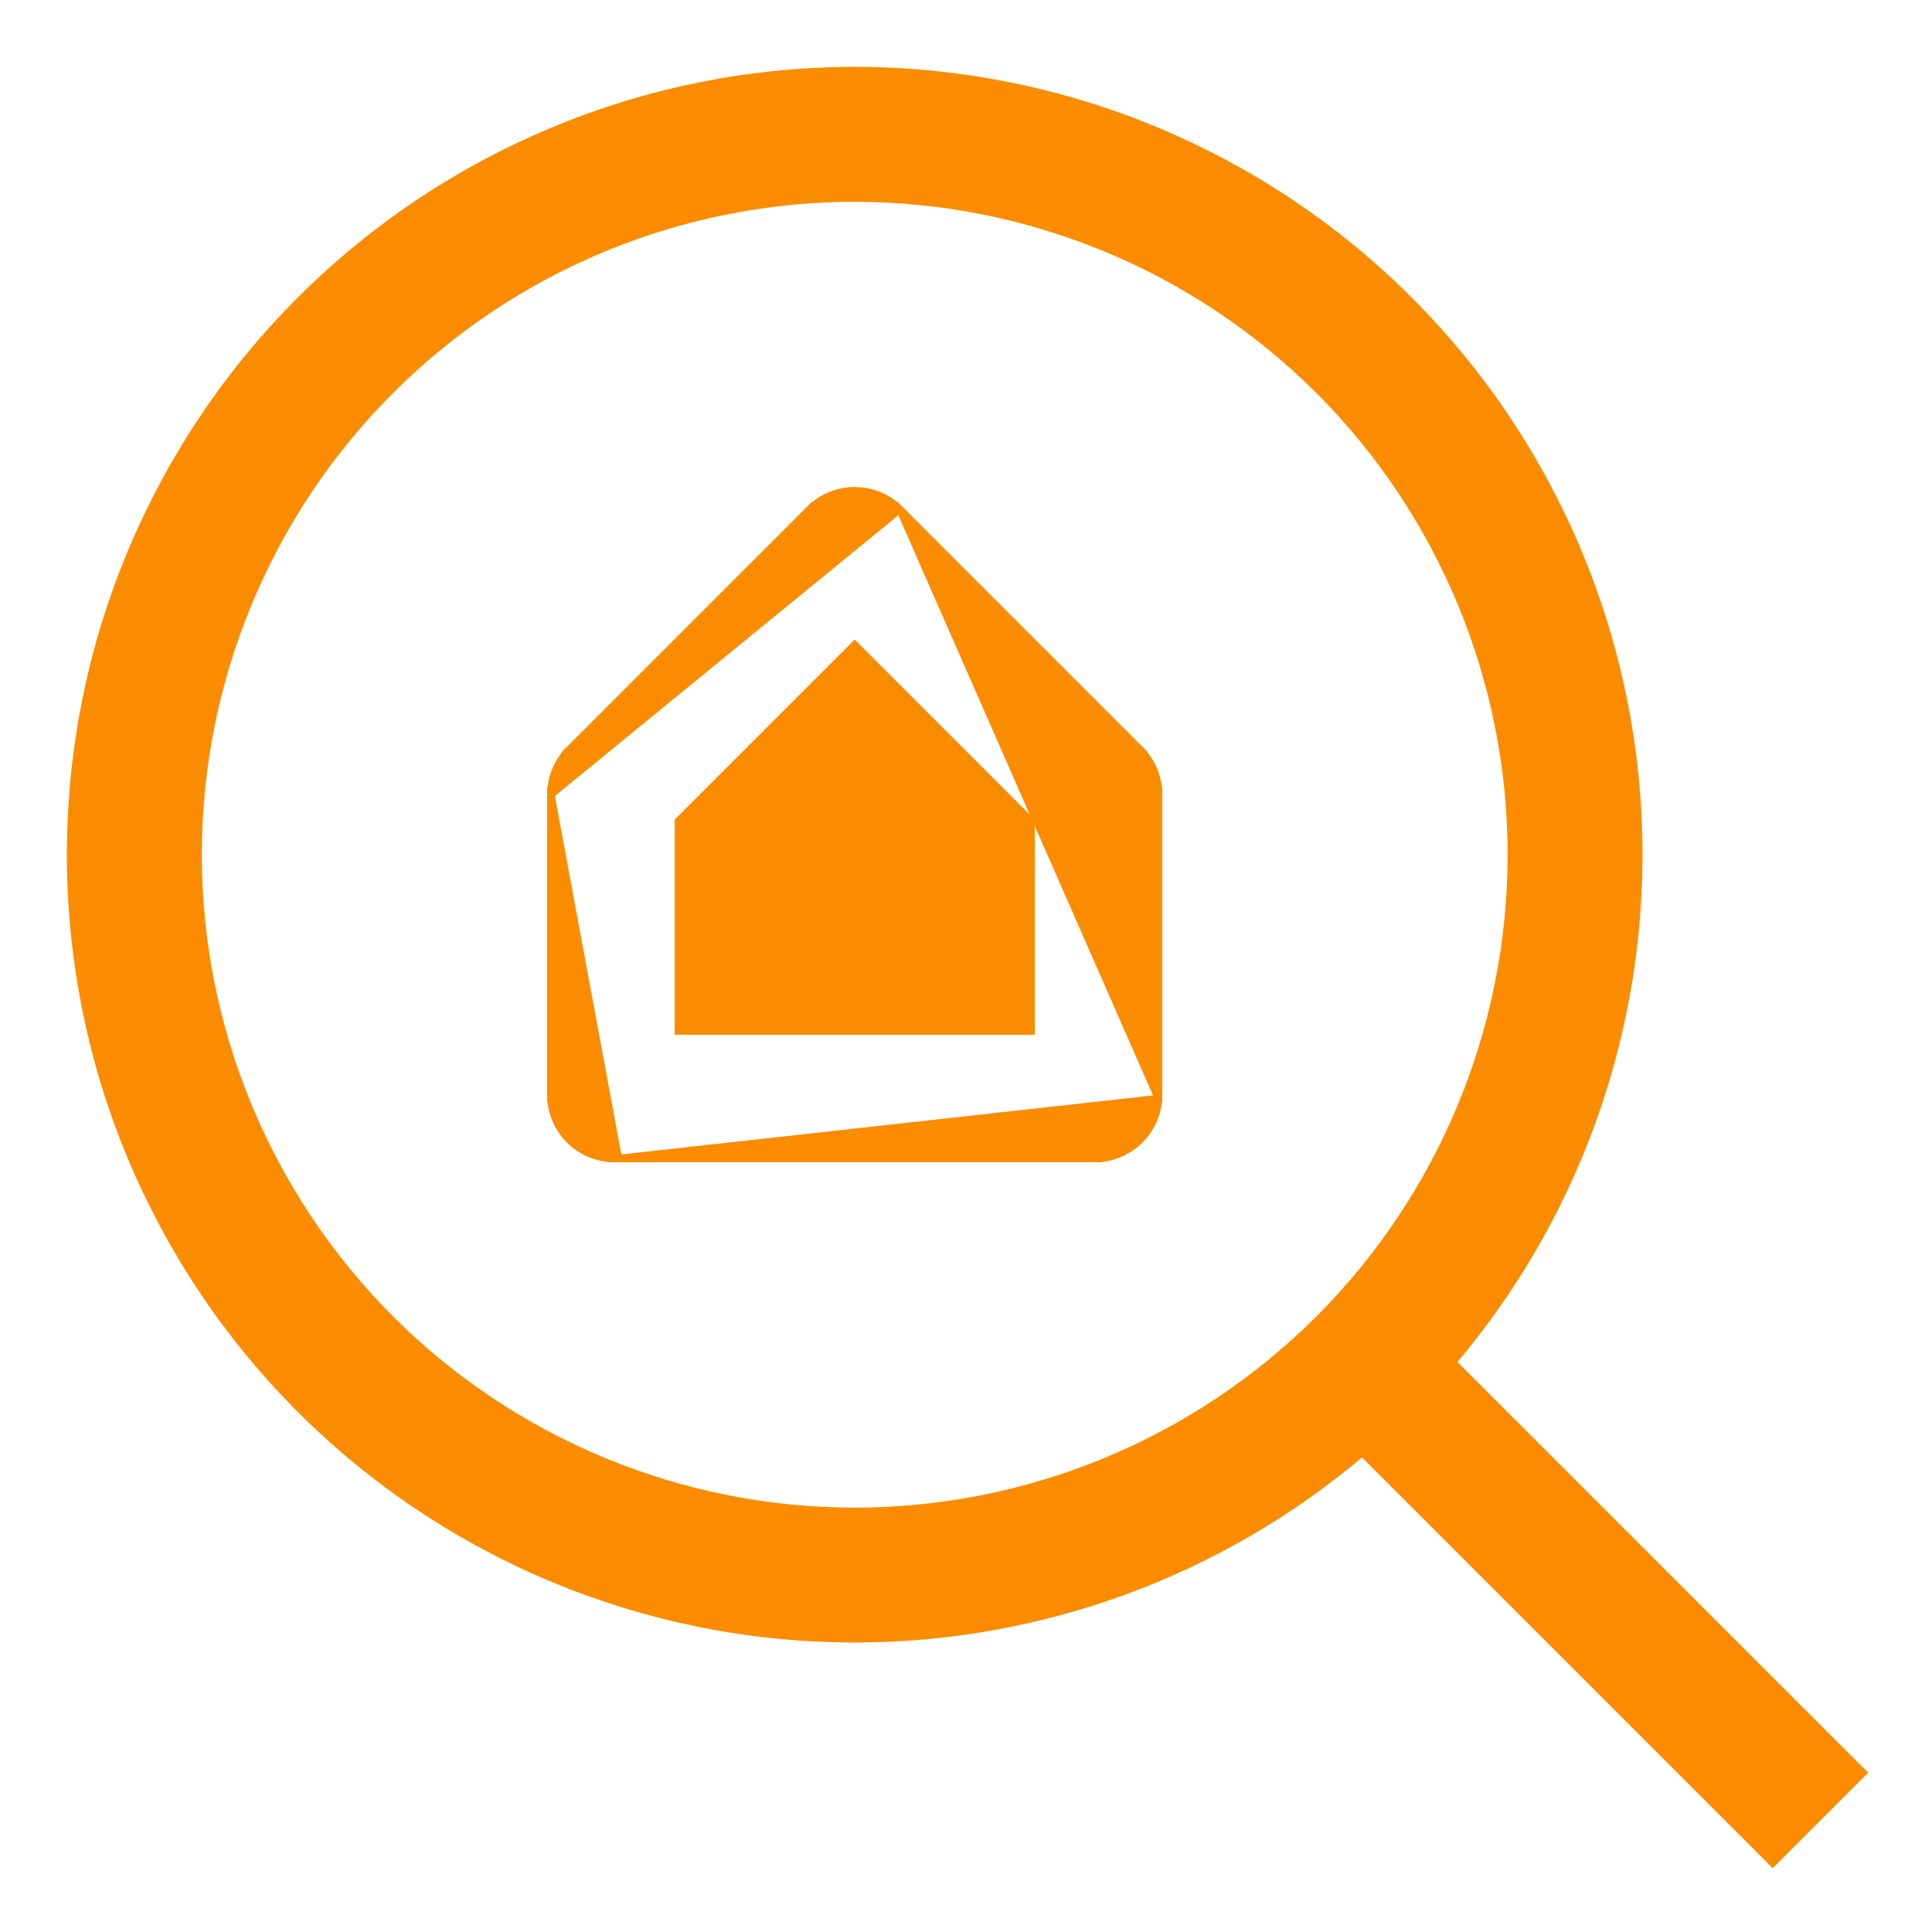
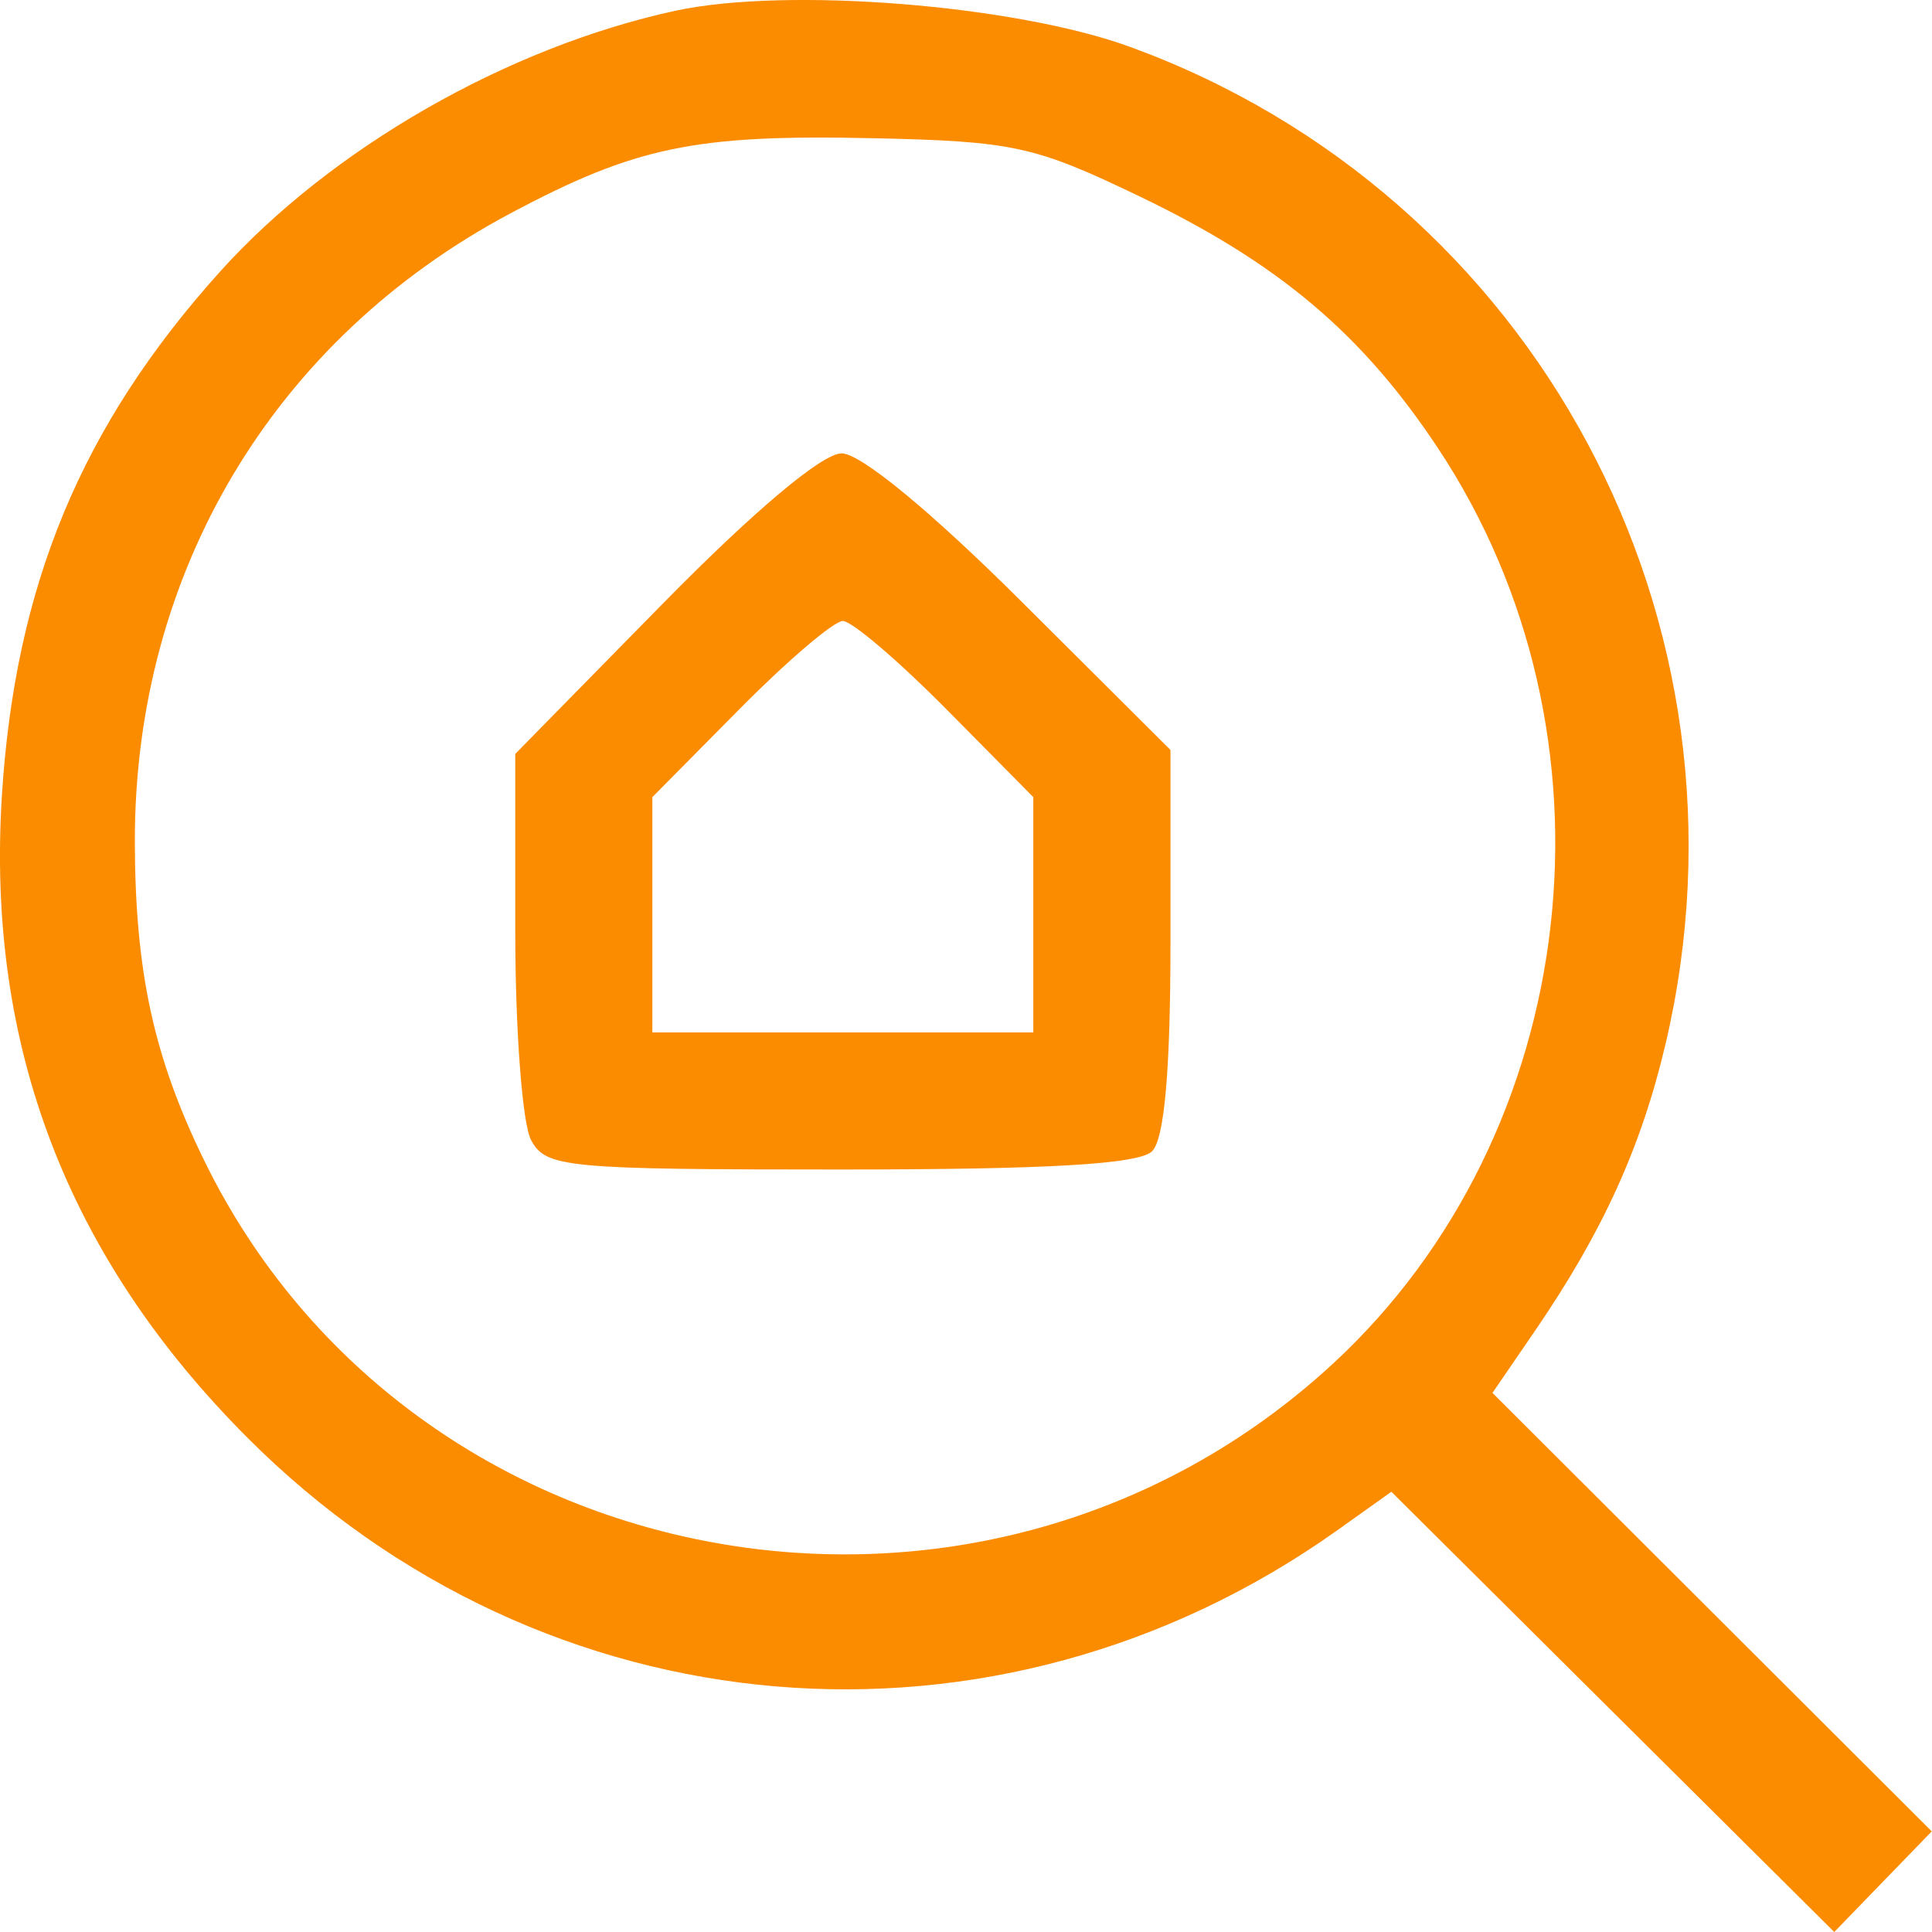
- <svg xmlns="http://www.w3.org/2000/svg" width="26" height="26" viewBox="0 0 26 26" fill="none">
-   <path d="M8.321 15.591H8.271H8.221V15.59C8.011 15.578 7.813 15.489 7.664 15.34C7.515 15.191 7.427 14.993 7.414 14.784H7.413V14.734V14.684L7.413 10.694M8.321 15.591L7.413 10.694M8.321 15.591H14.684H14.734H14.784V15.59C14.993 15.578 15.191 15.489 15.34 15.34C15.489 15.191 15.578 14.993 15.59 14.784M8.321 15.591L15.59 14.784M7.413 10.694L7.413 10.694C7.413 10.694 7.413 10.694 7.413 10.694ZM7.414 10.644C7.413 10.66 7.413 10.676 7.413 10.692M7.414 10.644L7.413 10.692M7.414 10.644C7.42 10.549 7.441 10.455 7.478 10.366C7.514 10.277 7.566 10.195 7.629 10.123L7.628 10.122L7.663 10.087L7.663 10.087L7.664 10.087L7.699 10.052L7.699 10.052L10.895 6.856C10.895 6.855 10.896 6.855 10.896 6.854L10.93 6.82L10.931 6.821C11.003 6.757 11.085 6.706 11.173 6.669C11.278 6.626 11.389 6.604 11.502 6.604C11.615 6.604 11.727 6.626 11.831 6.669C11.92 6.706 12.002 6.757 12.073 6.821L12.074 6.82L12.108 6.854M7.414 10.644H7.413V10.692M7.413 10.692L12.108 6.854M15.59 14.784H15.591V14.734V14.684V10.694C15.591 10.693 15.591 10.692 15.591 10.691V10.644H15.59C15.585 10.549 15.563 10.455 15.527 10.366C15.49 10.277 15.439 10.195 15.375 10.123L15.376 10.122L15.341 10.087L15.341 10.087L15.341 10.087L15.306 10.052L15.306 10.052L12.11 6.856L15.59 14.784ZM12.108 6.854C12.109 6.855 12.109 6.855 12.109 6.855C12.109 6.855 12.11 6.856 12.11 6.856L12.108 6.854ZM13.876 13.876H9.129V11.051L11.502 8.678L13.876 11.051V13.876ZM25.035 23.891L25.071 23.856L25.035 23.821L19.546 18.332C21.149 16.444 22.043 14.045 22.054 11.552H22.054V11.502V11.452H22.054C22.041 8.672 20.931 6.008 18.964 4.041C16.997 2.074 14.333 0.963 11.552 0.95V0.95H11.502H11.452V0.95C8.672 0.963 6.008 2.074 4.041 4.041C2.074 6.008 0.963 8.672 0.95 11.452H0.95V11.502V11.552H0.95C0.963 14.333 2.074 16.997 4.041 18.964C6.008 20.931 8.672 22.041 11.452 22.054V22.054H11.502H11.552V22.054C14.045 22.043 16.444 21.149 18.332 19.546L23.821 25.035L23.856 25.071L23.891 25.035L25.035 23.891ZM2.666 11.502C2.666 9.159 3.597 6.911 5.254 5.254C6.911 3.597 9.159 2.666 11.502 2.666C13.846 2.666 16.093 3.597 17.751 5.254C19.408 6.911 20.339 9.159 20.339 11.502C20.339 13.846 19.408 16.093 17.751 17.751C16.093 19.408 13.846 20.339 11.502 20.339C9.159 20.339 6.911 19.408 5.254 17.751C3.597 16.093 2.666 13.846 2.666 11.502Z" fill="#FB8C00" stroke="#FB8C00" stroke-width="0.1" />
+ <svg xmlns="http://www.w3.org/2000/svg" width="24" height="24" viewBox="0 0 24 24" fill="none">
+   <path fill-rule="evenodd" clip-rule="evenodd" d="M8.388 0.134C6.301 0.587 4.111 1.843 2.729 3.379C1.01 5.291 0.187 7.272 0.023 9.891C-0.17 12.991 0.835 15.616 3.073 17.859C6.756 21.551 12.378 22.026 16.622 19.003L17.284 18.531L20.035 21.266L22.786 24L23.391 23.375L23.997 22.75L21.269 20.027L18.54 17.303L19.069 16.531C19.907 15.307 20.387 14.253 20.689 12.973C21.925 7.729 19.08 2.425 14.043 0.584C12.61 0.06 9.771 -0.166 8.388 0.134ZM14.161 2.442C15.883 3.27 16.919 4.144 17.86 5.563C20.229 9.131 19.66 14.08 16.552 16.946C12.195 20.962 5.118 19.688 2.54 14.423C1.91 13.136 1.679 12.075 1.675 10.459C1.67 7.111 3.396 4.22 6.336 2.653C7.897 1.821 8.635 1.668 10.849 1.717C12.591 1.755 12.854 1.813 14.161 2.442ZM8.234 7.498L6.401 9.365V11.58C6.401 12.799 6.489 13.961 6.597 14.162C6.78 14.505 7.027 14.528 10.439 14.528C13.023 14.528 14.152 14.462 14.312 14.301C14.465 14.148 14.54 13.293 14.54 11.695V9.316L12.691 7.474C11.56 6.348 10.691 5.632 10.455 5.632C10.215 5.632 9.37 6.342 8.234 7.498ZM11.754 8.808L12.836 9.902V11.363V12.825H10.47H8.104V11.363V9.902L9.187 8.808C9.782 8.206 10.36 7.714 10.47 7.714C10.581 7.714 11.158 8.206 11.754 8.808Z" fill="#FB8C00" />
</svg>
